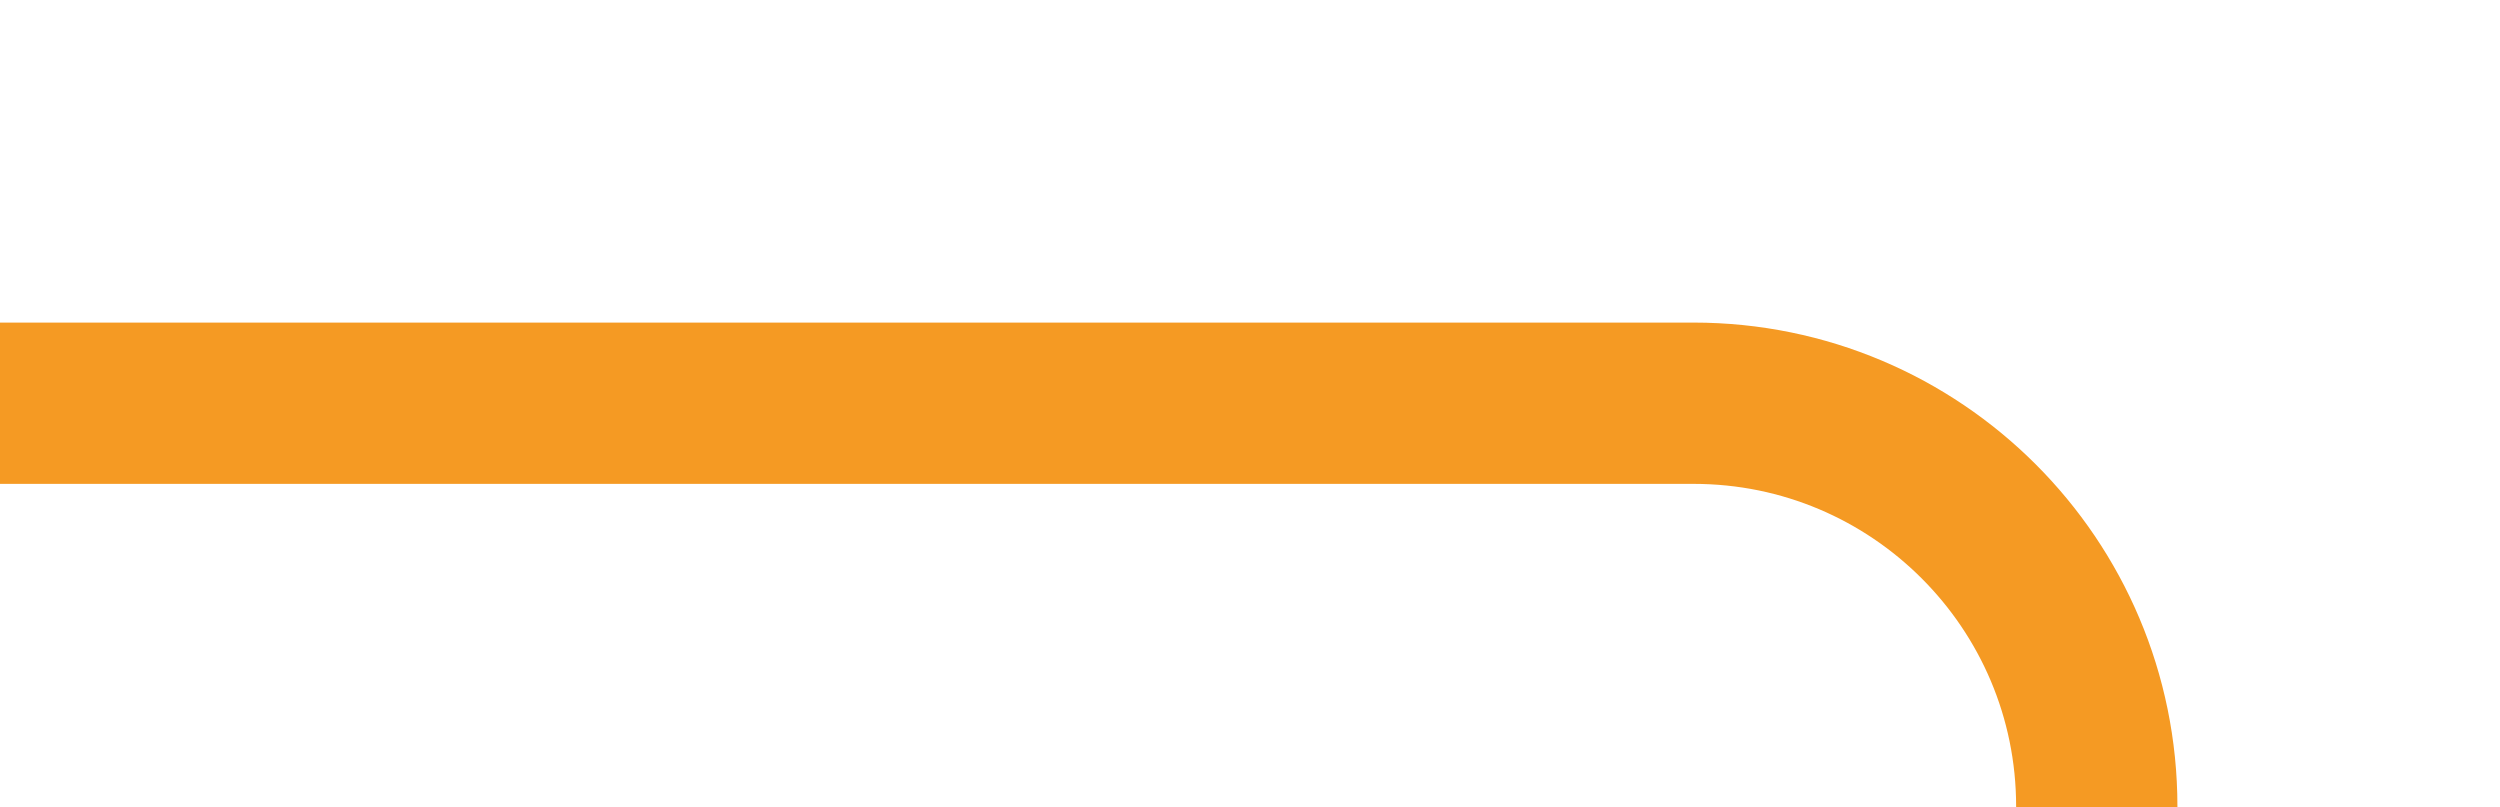
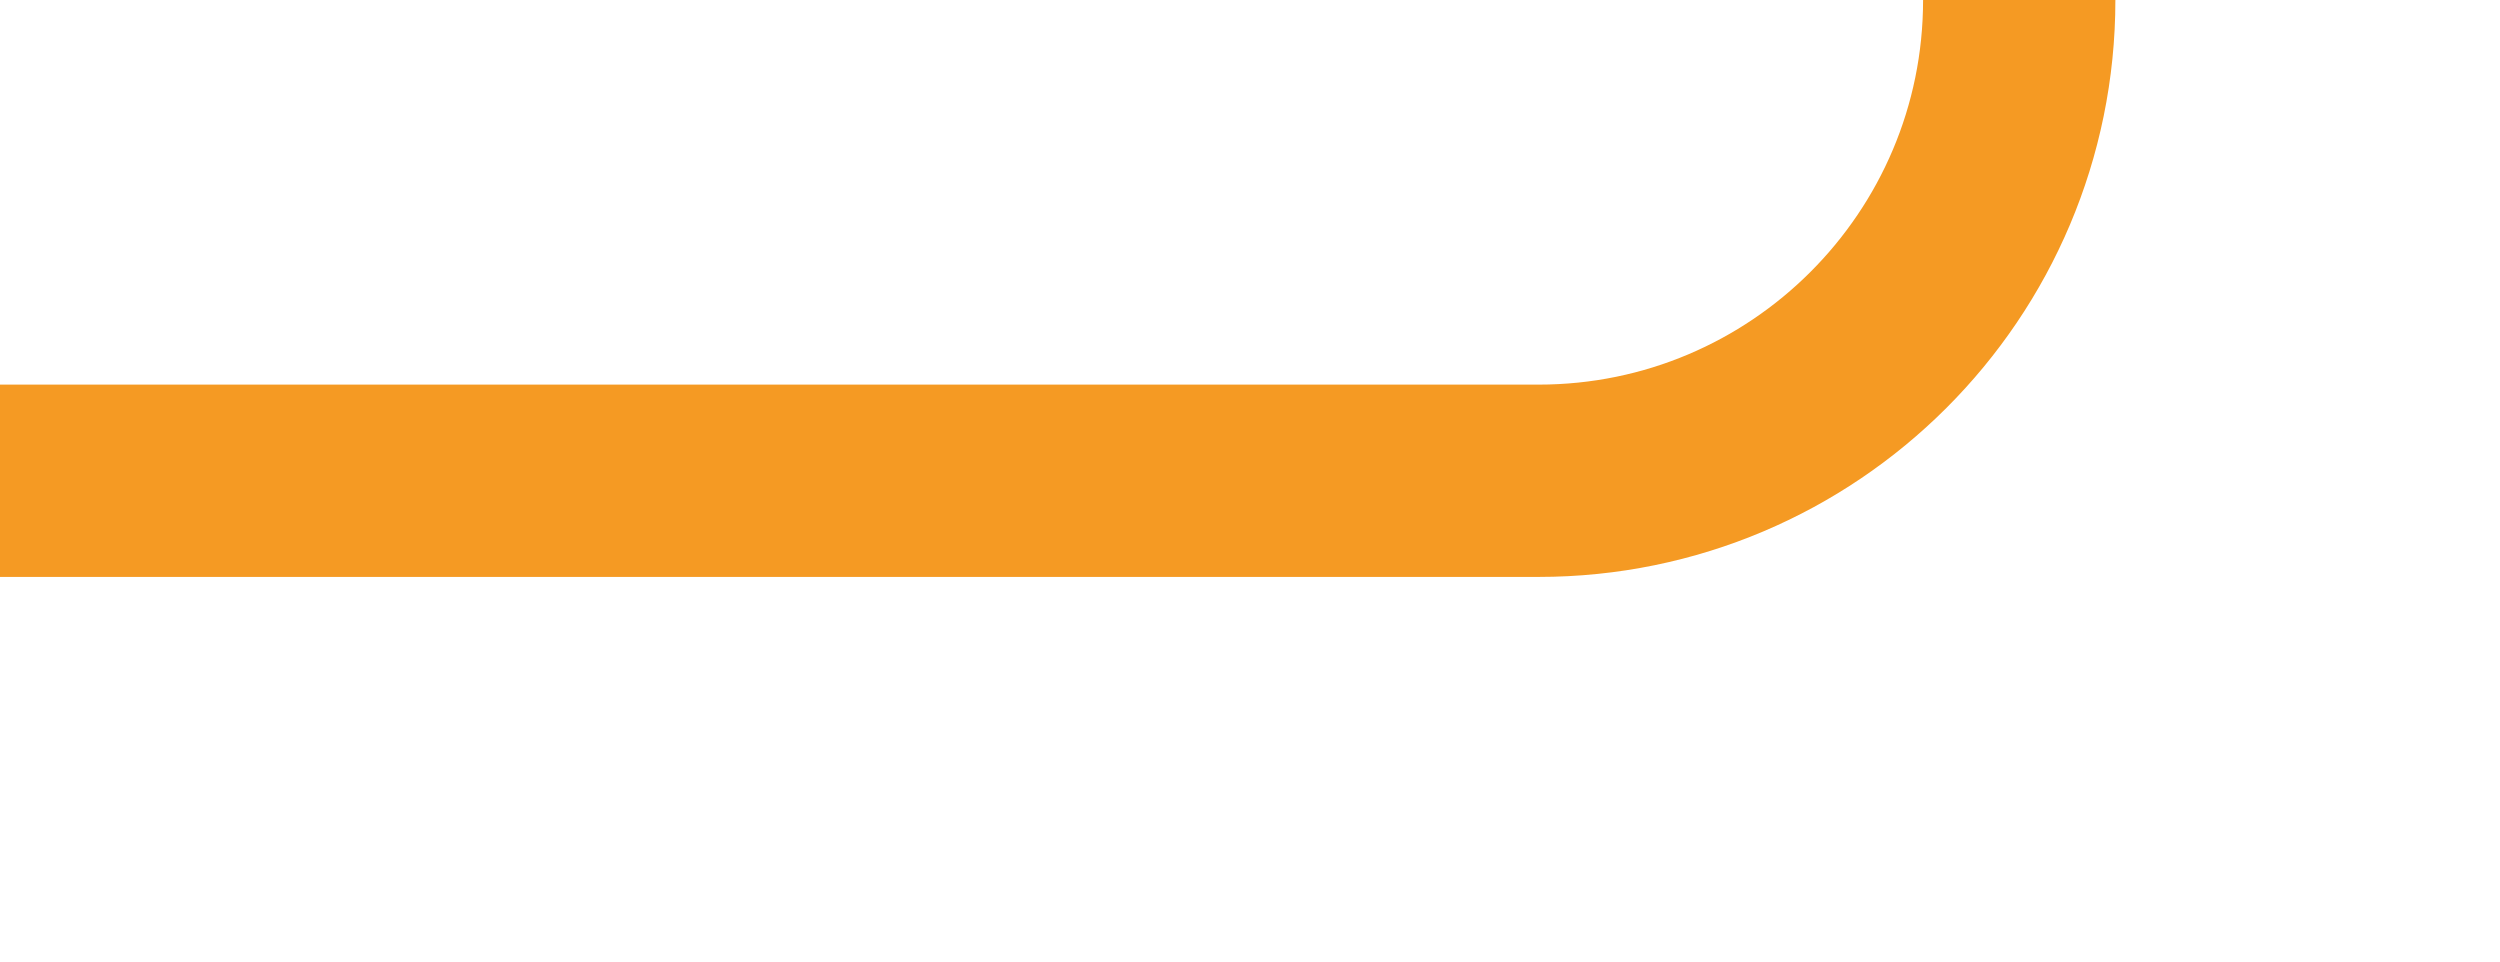
- <svg xmlns="http://www.w3.org/2000/svg" version="1.1" width="31px" height="10px" preserveAspectRatio="xMinYMid meet" viewBox="184 466  31 8">
-   <path d="M 184 470  L 205 470  A 5 5 0 0 1 210 475 L 210 801  A 5 5 0 0 0 215 806 L 249 806  " stroke-width="2" stroke="#f59a23" fill="none" />
+ <svg xmlns="http://www.w3.org/2000/svg" version="1.1" width="26px" height="10px" preserveAspectRatio="xMinYMid meet" viewBox="399 1706  26 8">
+   <path d="M 399 1710  L 415 1710  A 5 5 0 0 0 420 1705 L 420 1468  A 5 5 0 0 1 425 1463 L 452 1463  " stroke-width="2" stroke="#f59a23" fill="none" />
</svg>
